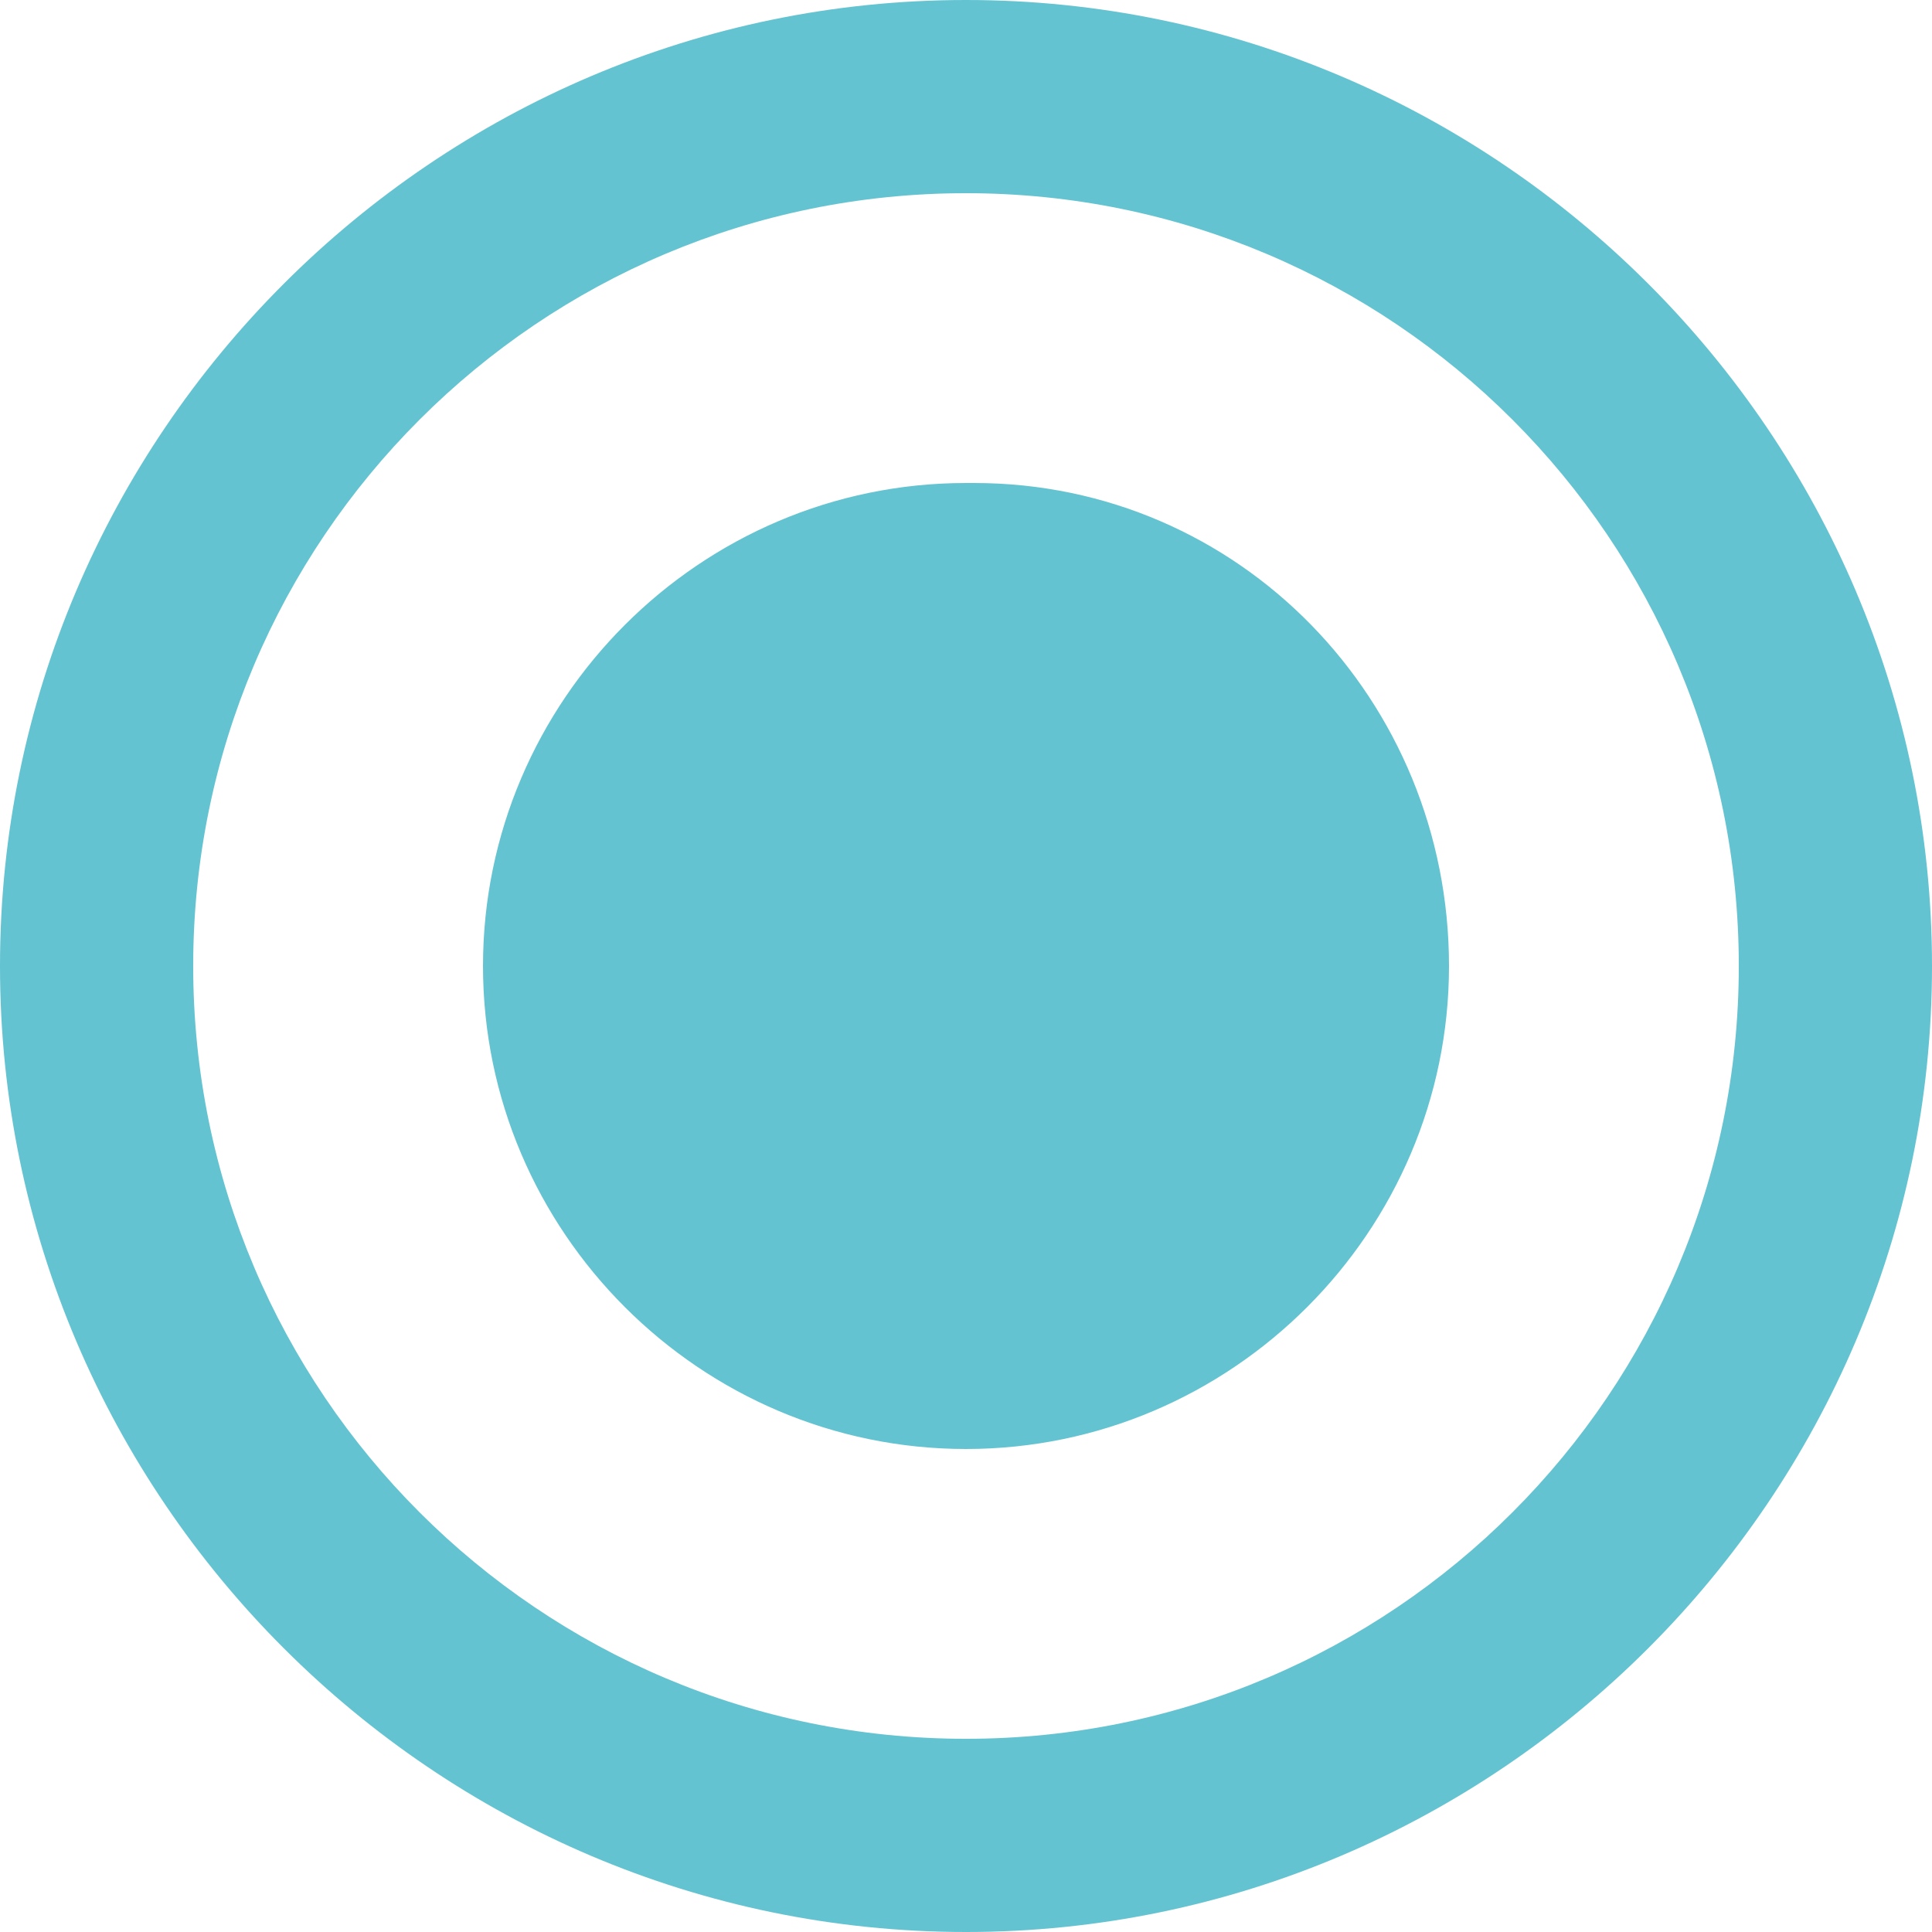
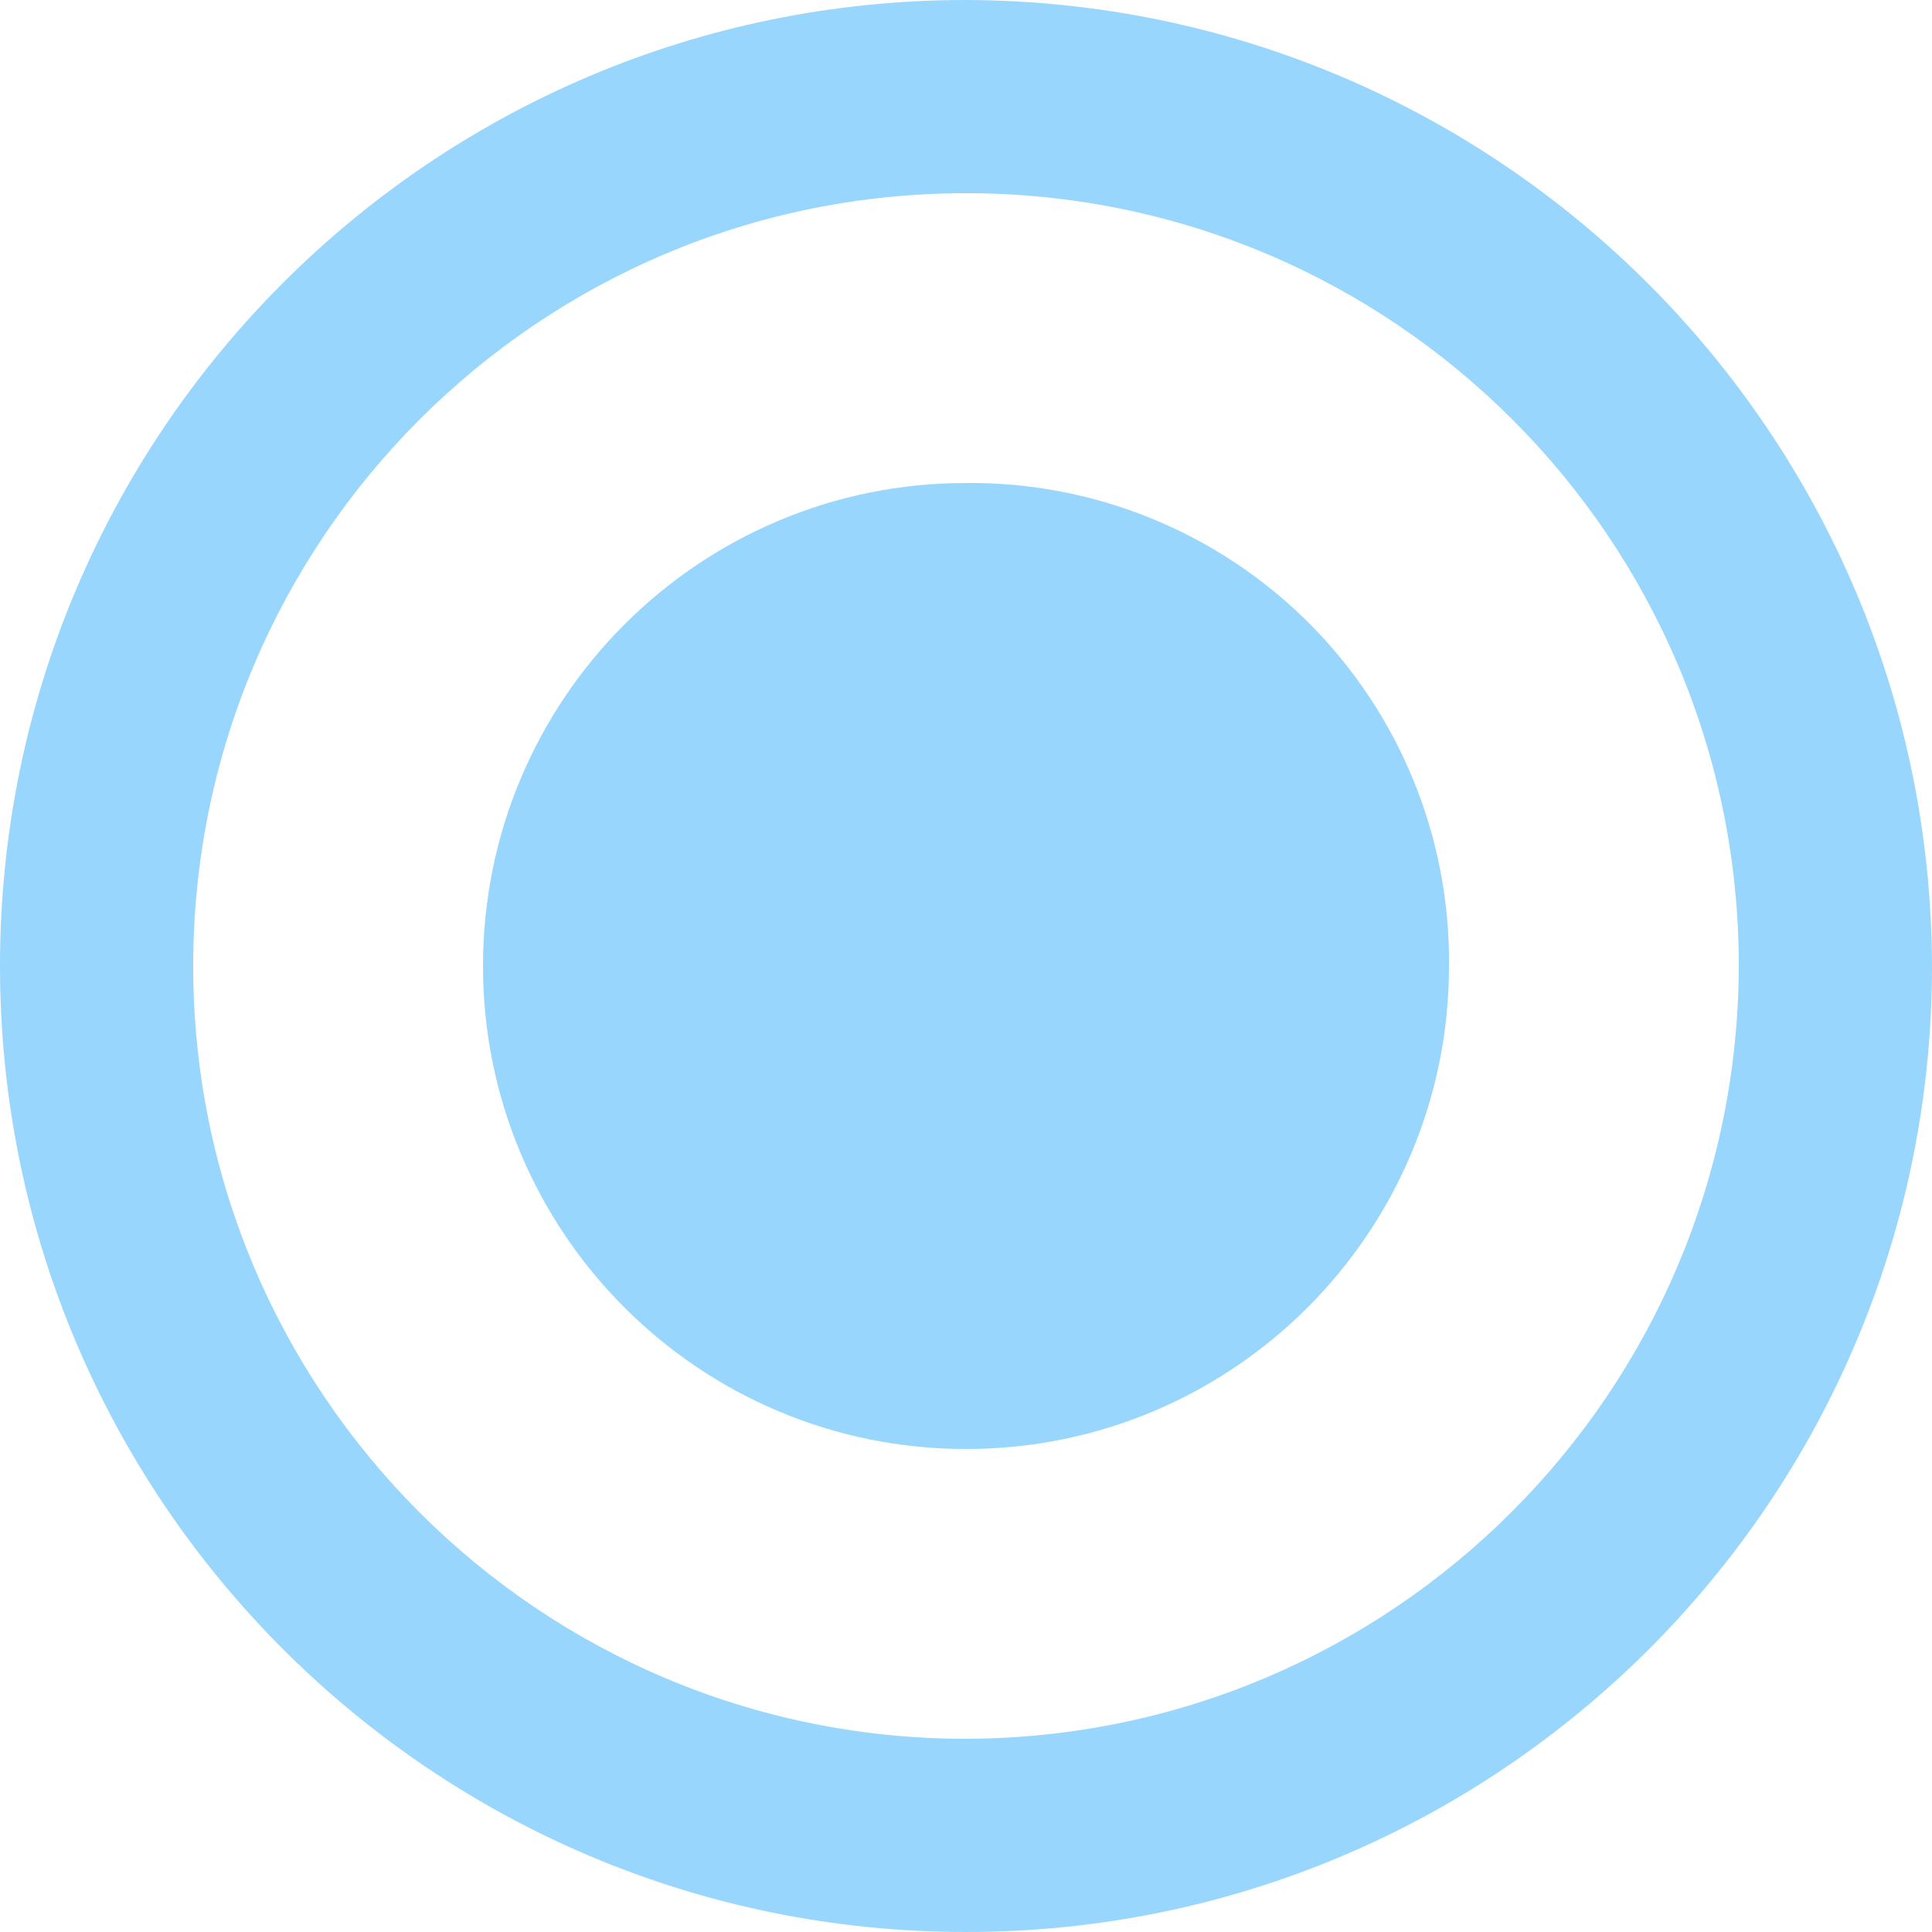
- <svg xmlns="http://www.w3.org/2000/svg" version="1.1" id="Layer_1" x="0px" y="0px" viewBox="0 0 24 24" style="enable-background:new 0 0 24 24;" xml:space="preserve">
-   <style type="text/css">
- 	.st0{fill-rule:evenodd;clip-rule:evenodd;fill:#63C3D1;}
- </style>
+ <svg xmlns="http://www.w3.org/2000/svg" width="24" height="24" viewBox="0 0 24 24" version="1.1" id="svg8">
+   <defs id="defs4">
+     <style type="text/css" id="style2">
+             .cls-1{fill:#4b667d;fill-rule:evenodd}
+         </style>
+   </defs>
  <g id="radiobttom_active" transform="translate(-508 -240)">
-     <path id="radio_on" class="st0" d="M520,246c-3.3,0-6,2.7-6,6s2.7,6,6,6s6-2.7,6-6c0-3.3-2.6-6-5.9-6C520.1,246,520,246,520,246z    M520,240c-6.6,0-12,5.4-12,12s5.4,12,12,12s12-5.4,12-12C532,245.4,526.6,240,520,240z M520,261.6c-5.3,0-9.6-4.3-9.6-9.6   s4.3-9.6,9.6-9.6s9.6,4.3,9.6,9.6C529.6,257.3,525.3,261.6,520,261.6z" />
+     <path id="radio_on" d="M14 8a6 6 0 1 0 6 6 5.942 5.942 0 0 0-6-6zm0-6a12 12 0 1 0 12 12A12.035 12.035 0 0 0 14 2zm0 21.6a9.6 9.6 0 1 1 9.6-9.6 9.628 9.628 0 0 1-9.6 9.6z" class="cls-1" transform="translate(506 238)" style="fill:#98d6fd;fill-opacity:1" />
  </g>
</svg>
